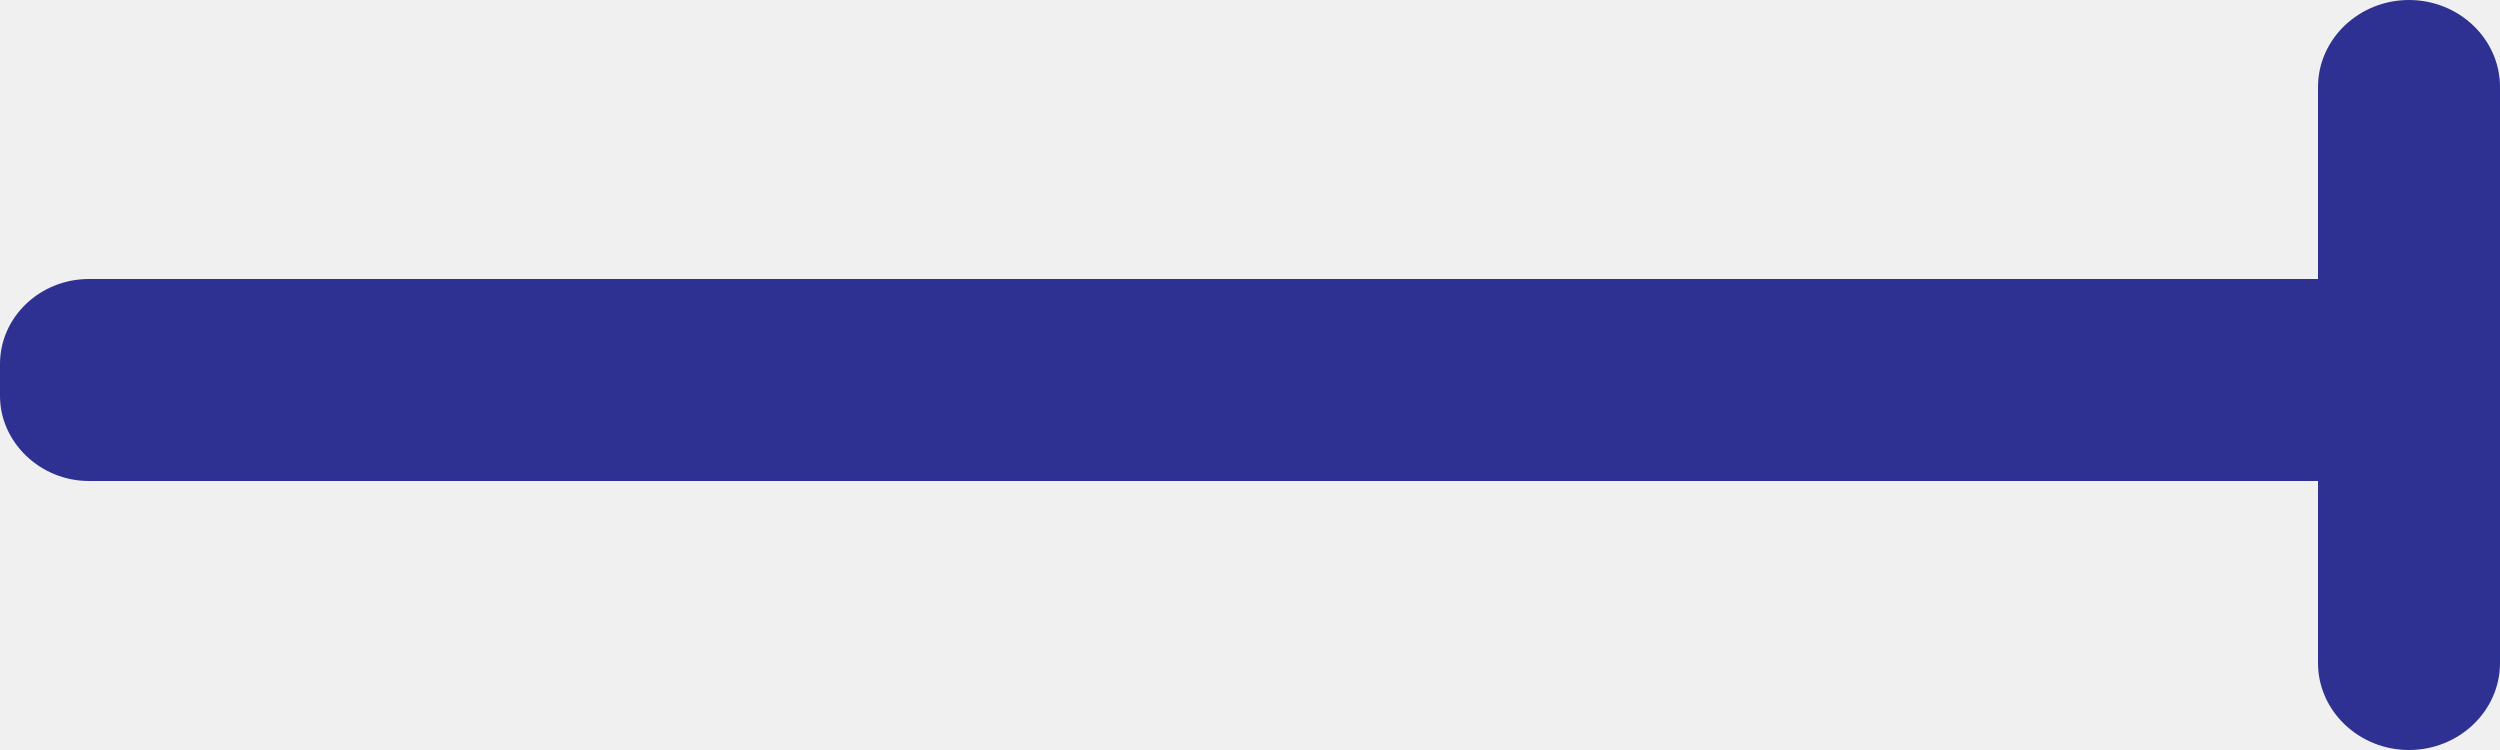
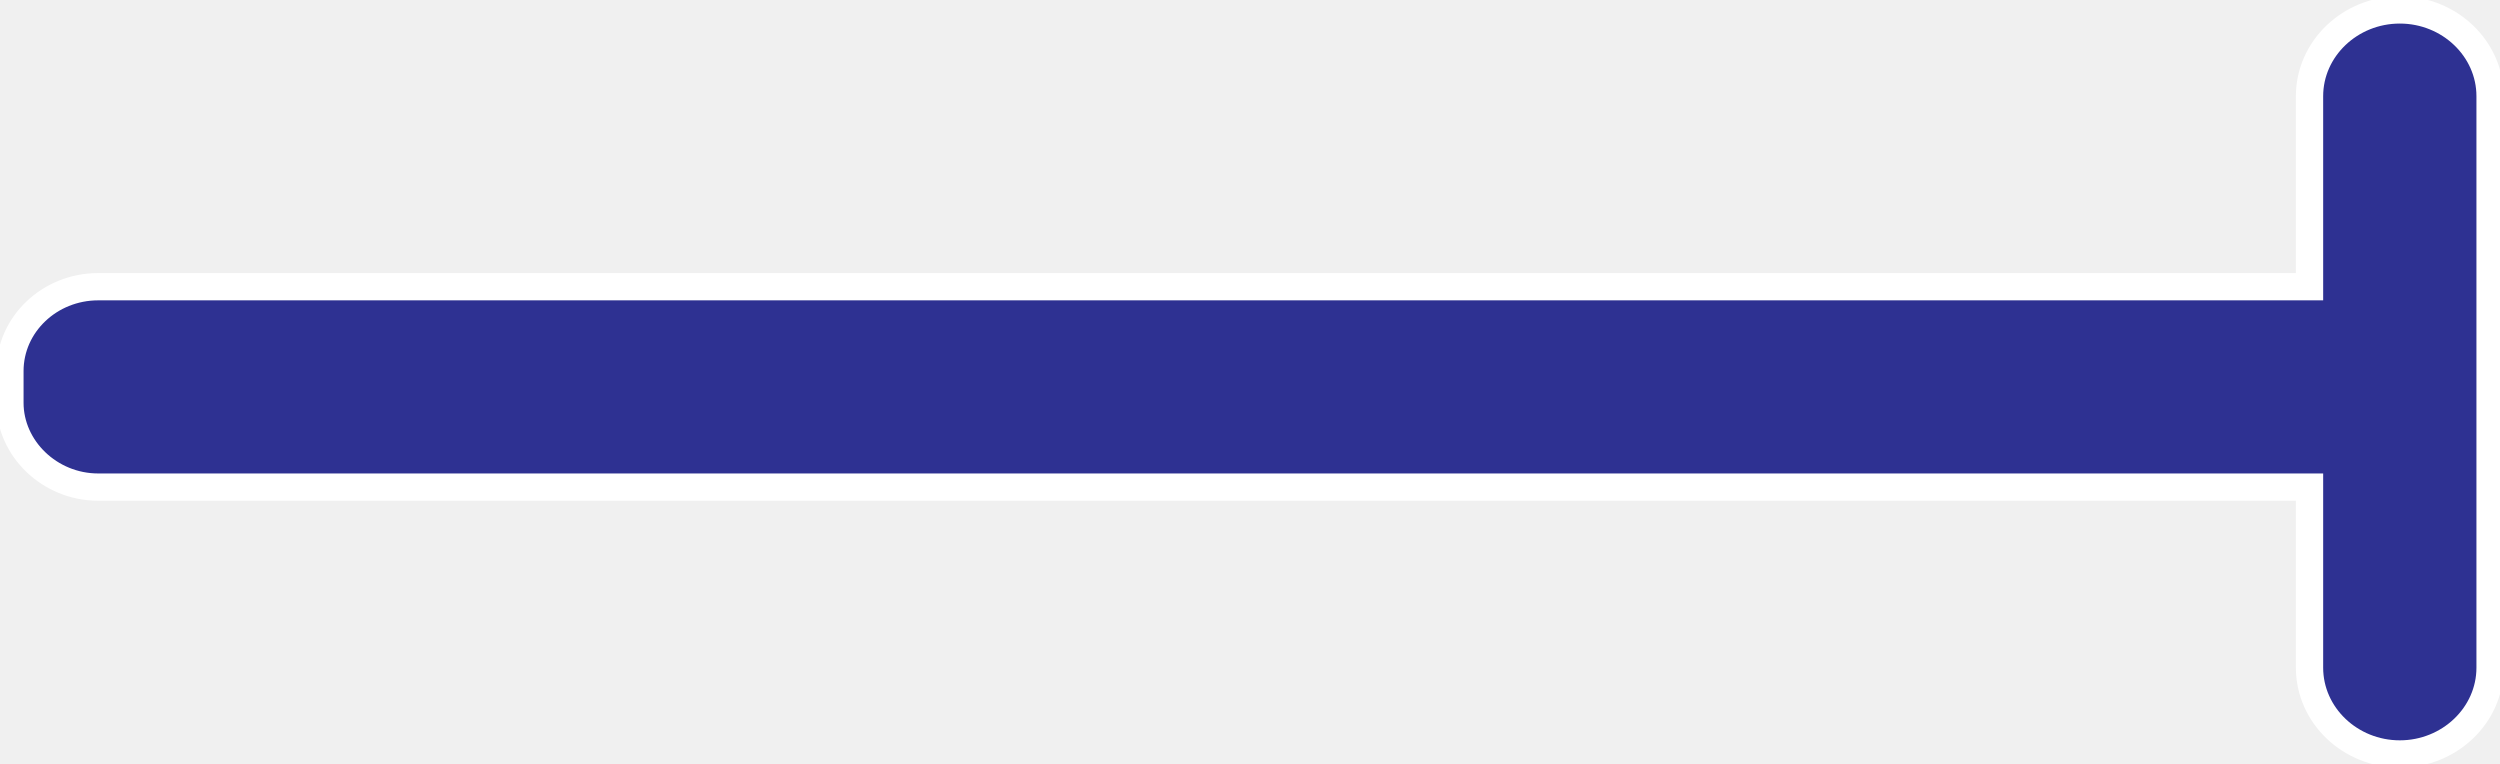
- <svg xmlns="http://www.w3.org/2000/svg" version="1.1" id="staff" x="0px" y="0px" viewBox="0 0 250 75" style="enable-background:new 0 0 250 75;" xml:space="preserve">
+ <svg xmlns="http://www.w3.org/2000/svg" version="1.1" id="staff" x="0px" y="0px" viewBox="0 0 252 77" style="enable-background:new 0 0 252 77;" xml:space="preserve">
  <style type="text/css">
- 	.st0{fill:#2E3191;}
+ 	.st0{fill:#2E3192;stroke:#FFFFFF;stroke-width:2.75;stroke-miterlimit:10;}
</style>
-   <path class="st0" d="M250,66.3V8.7c0-4.8-4.1-8.7-9.1-8.7s-9.1,3.9-9.1,8.7v19.2H8.9C4,27.9,0,31.7,0,36.4v3.2c0,4.6,4,8.5,8.9,8.5  h222.9v18.2c0,4.8,4.1,8.7,9.1,8.7S250,71.1,250,66.3z" />
+   <path class="st0" d="M251,67.3V9.7c0-4.8-4.1-8.7-9.1-8.7s-9.1,3.9-9.1,8.7v19.2H9.9C5,28.9,1,32.7,1,37.4v3.2c0,4.6,4,8.5,8.9,8.5  h222.9v18.2c0,4.8,4.1,8.7,9.1,8.7S251,72.1,251,67.3z" />
</svg>
